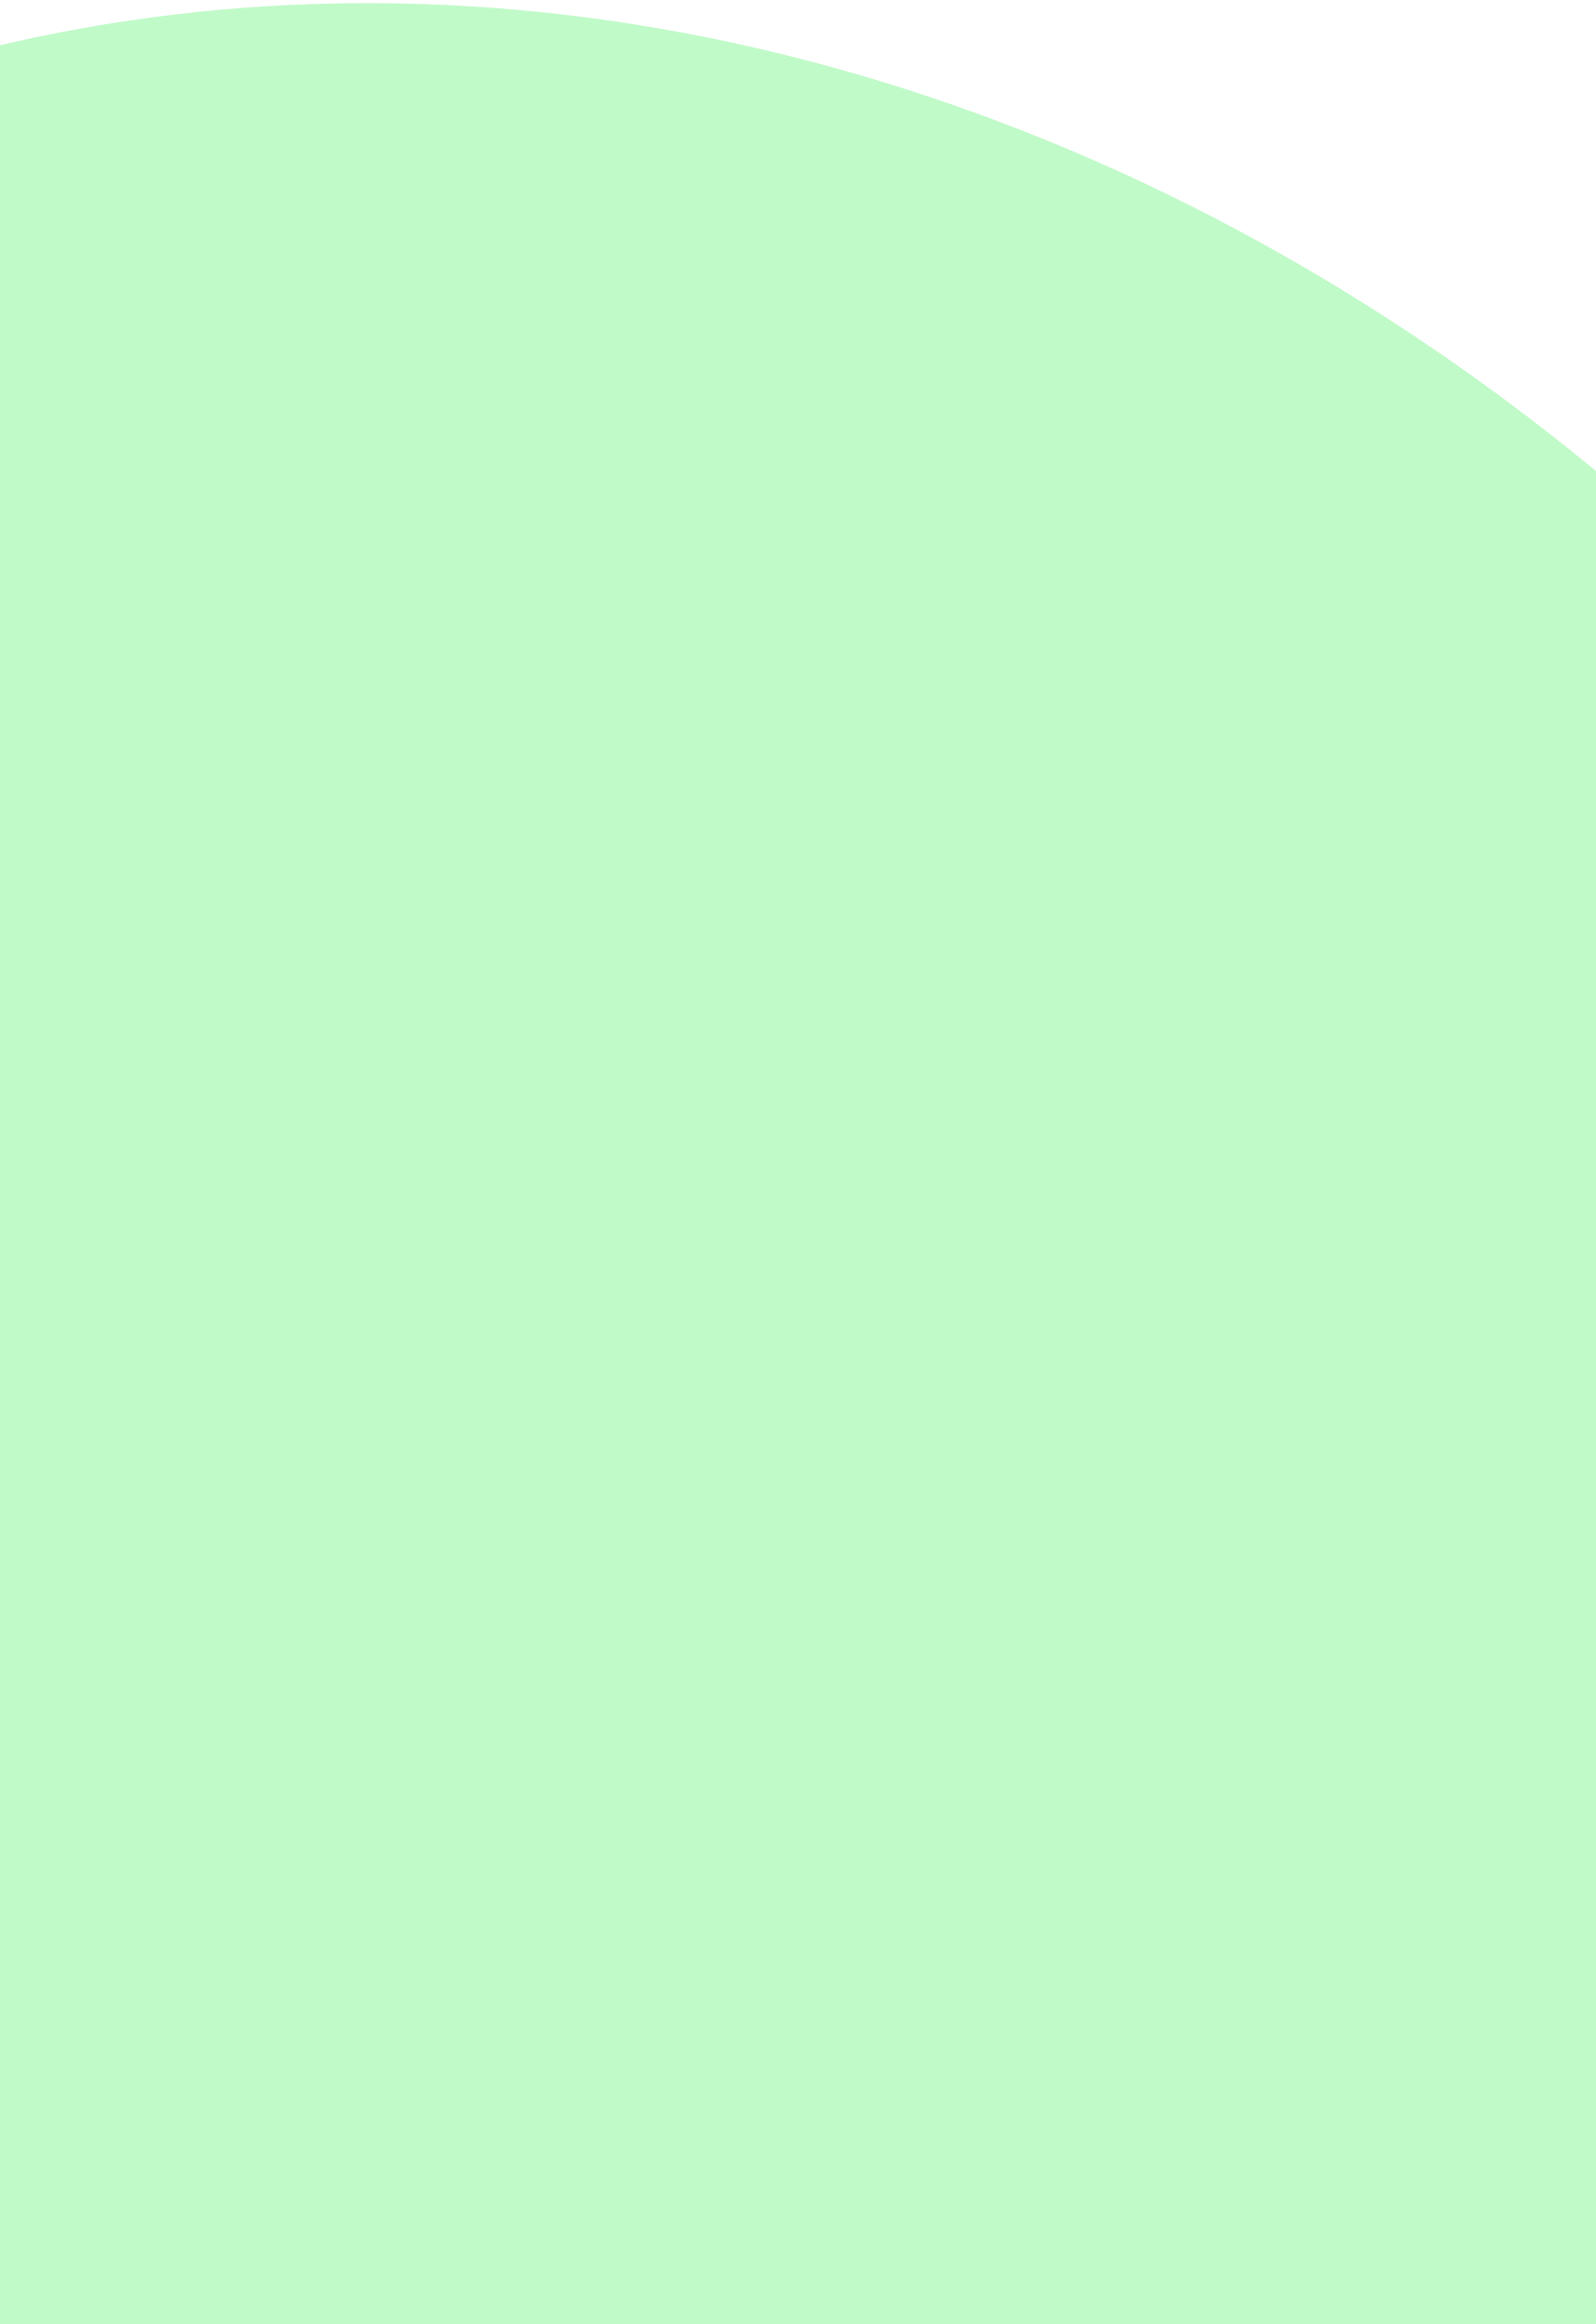
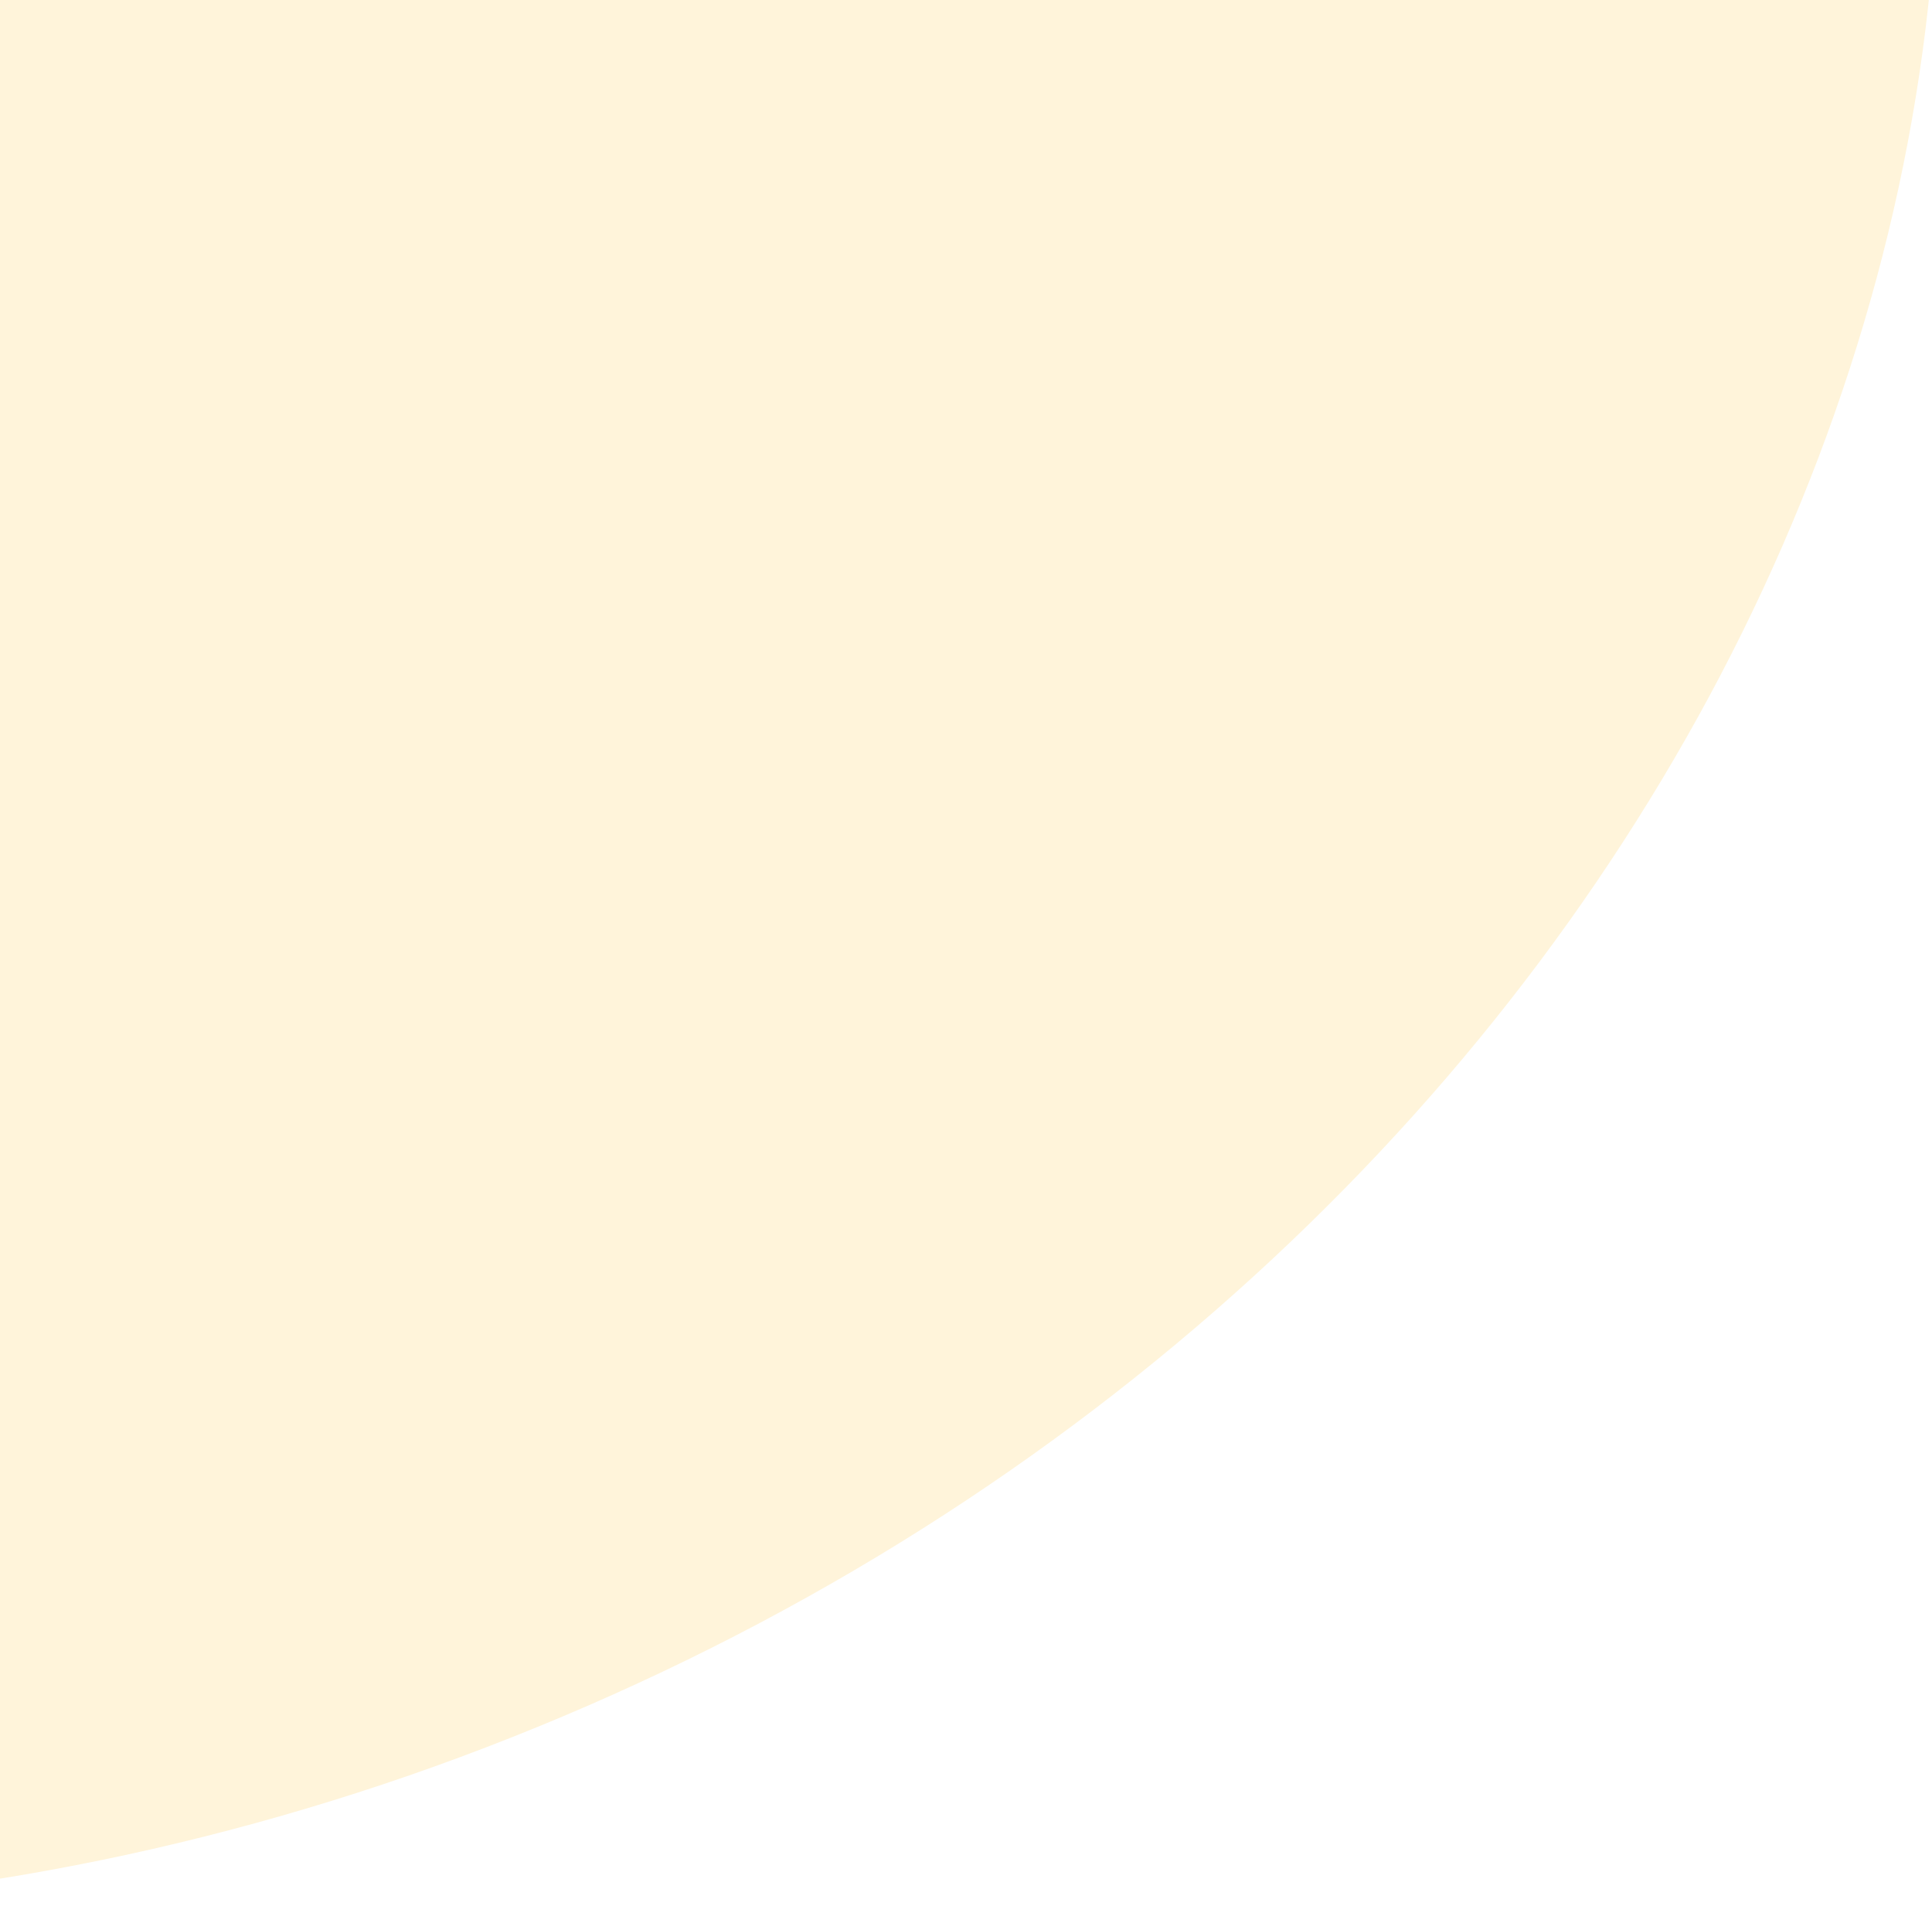
- <svg xmlns="http://www.w3.org/2000/svg" width="390" height="568" viewBox="0 0 390 568" fill="none">
-   <ellipse cx="144.613" cy="521.772" rx="451.278" ry="532.297" transform="rotate(157.123 144.613 521.772)" fill="#C0FAC8" />
+ <svg xmlns="http://www.w3.org/2000/svg" width="390" height="386" viewBox="0 0 390 386" fill="none">
+   <ellipse cx="430.78" cy="372.675" rx="430.78" ry="372.675" transform="matrix(-0.921343 0.388752 0.388752 0.921343 220.707 -507.745)" fill="#FFF4DA" />
</svg>
